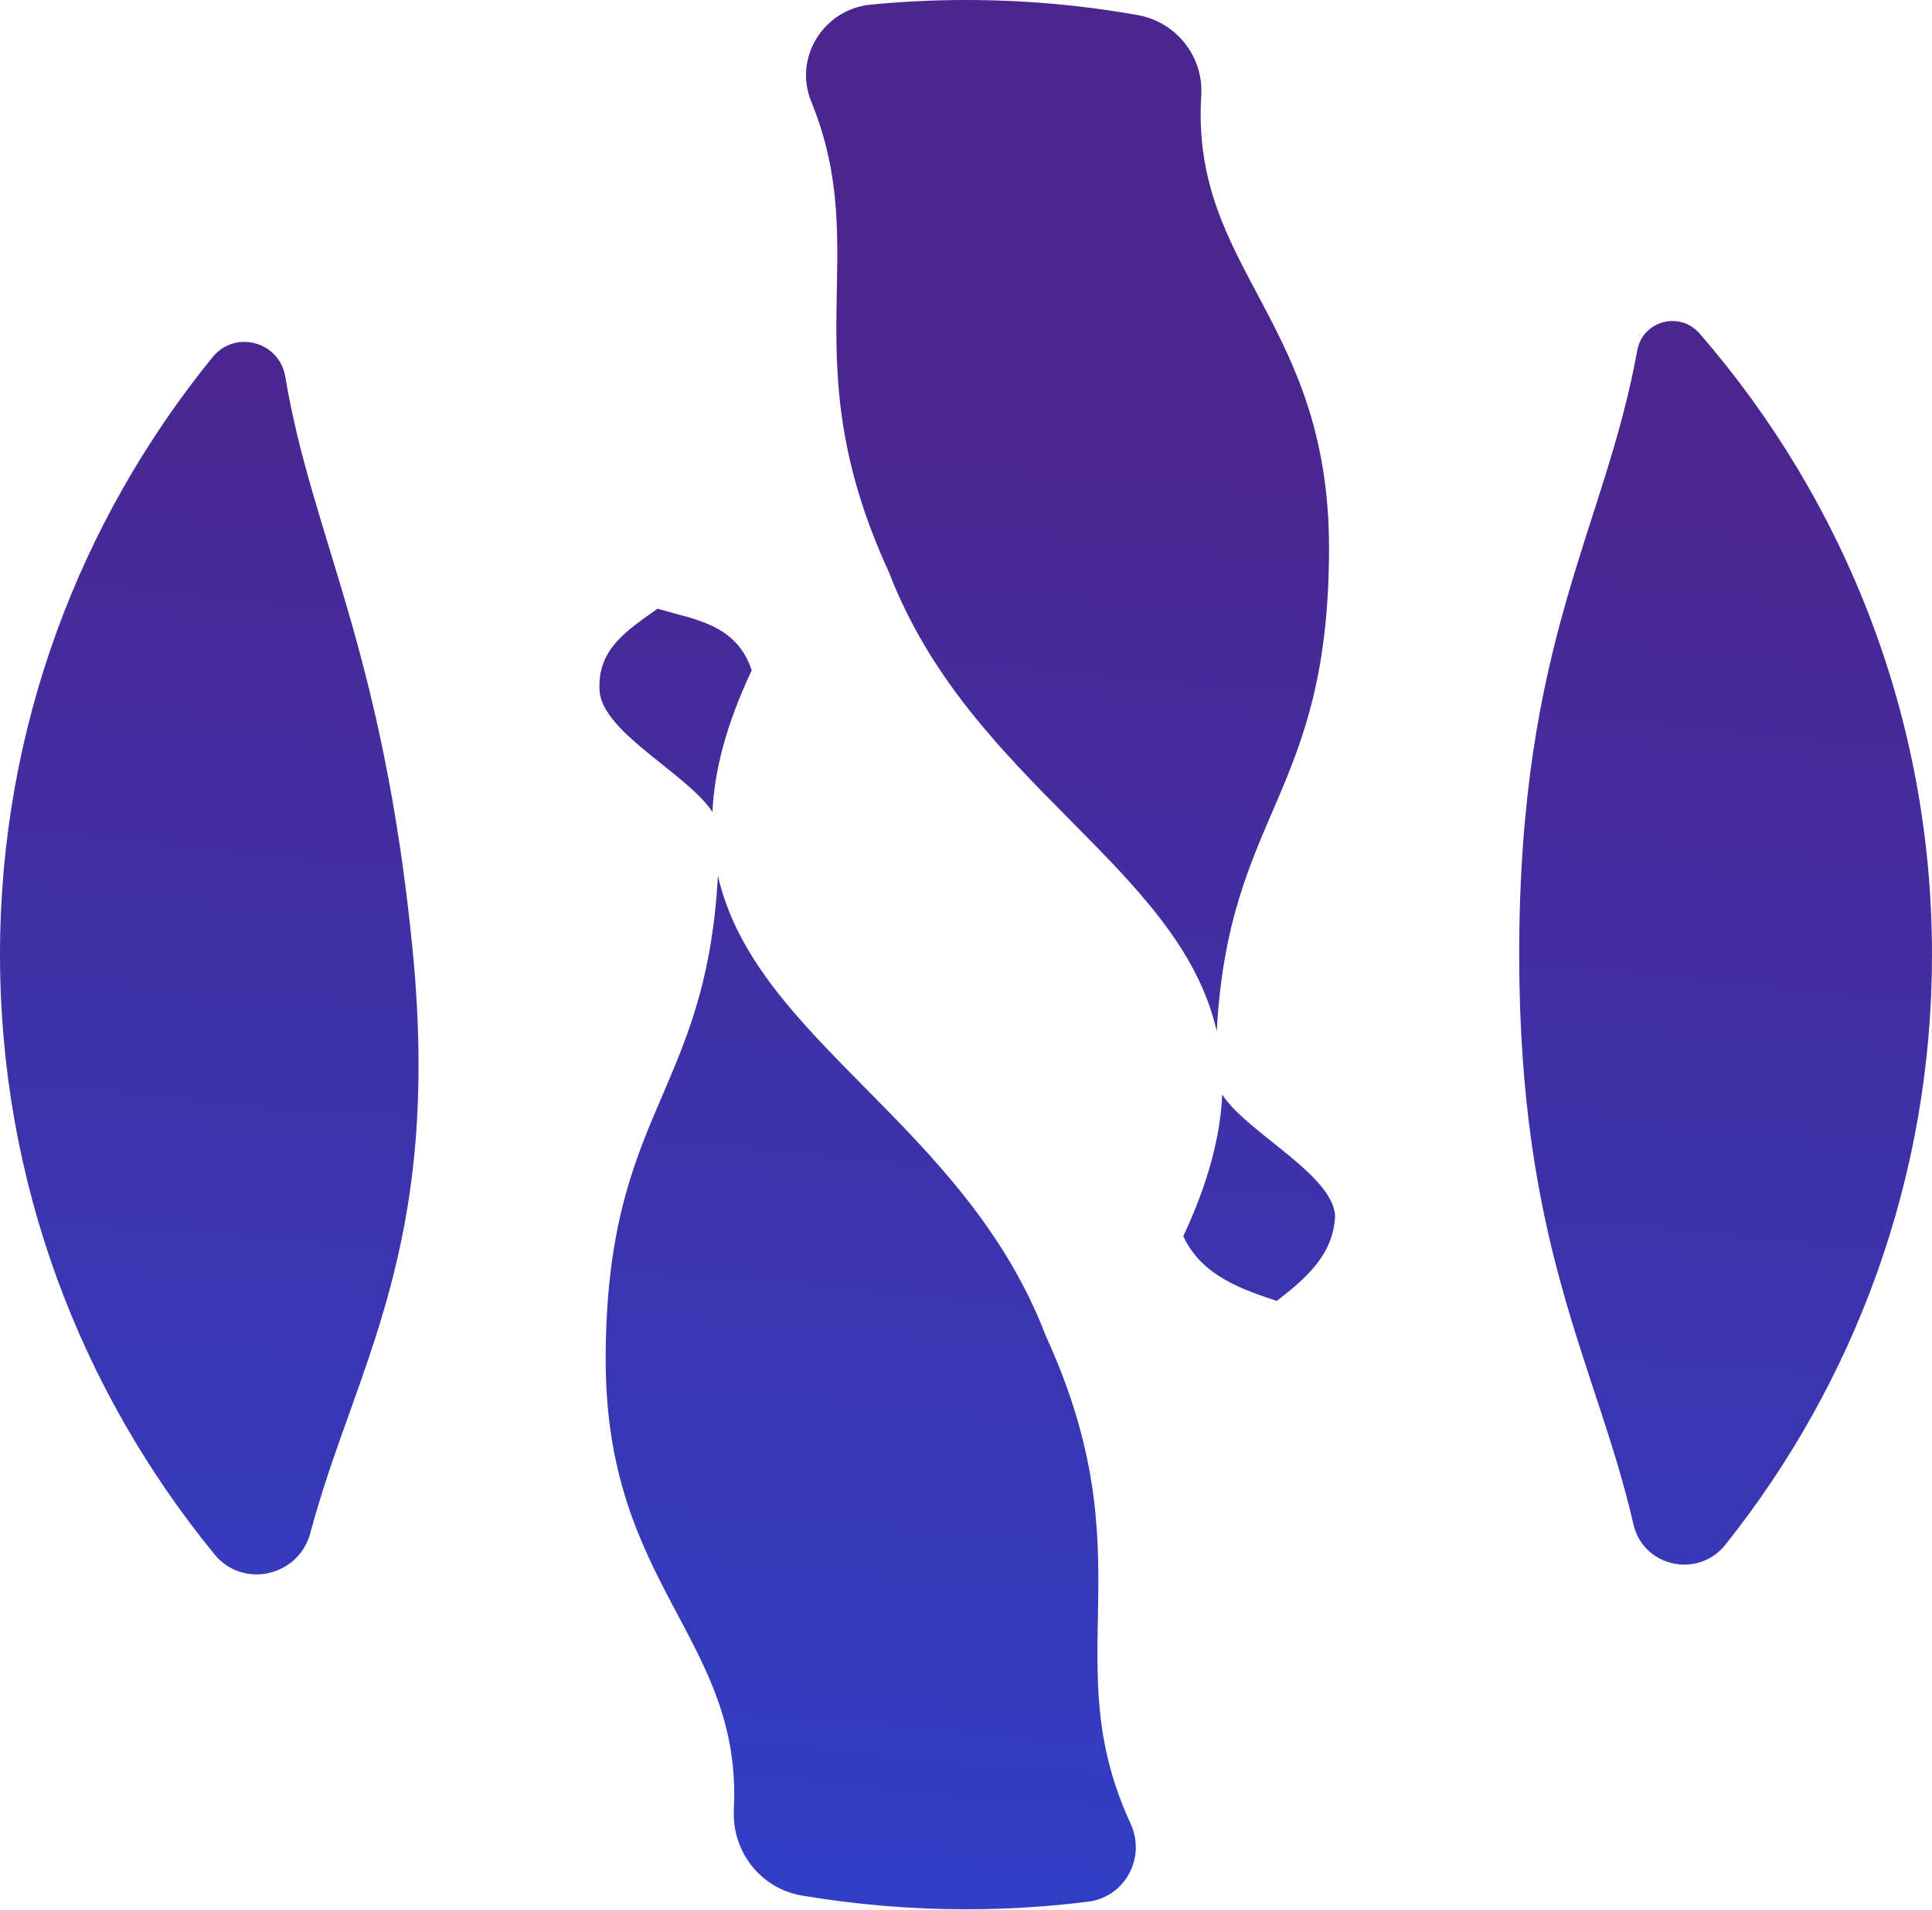
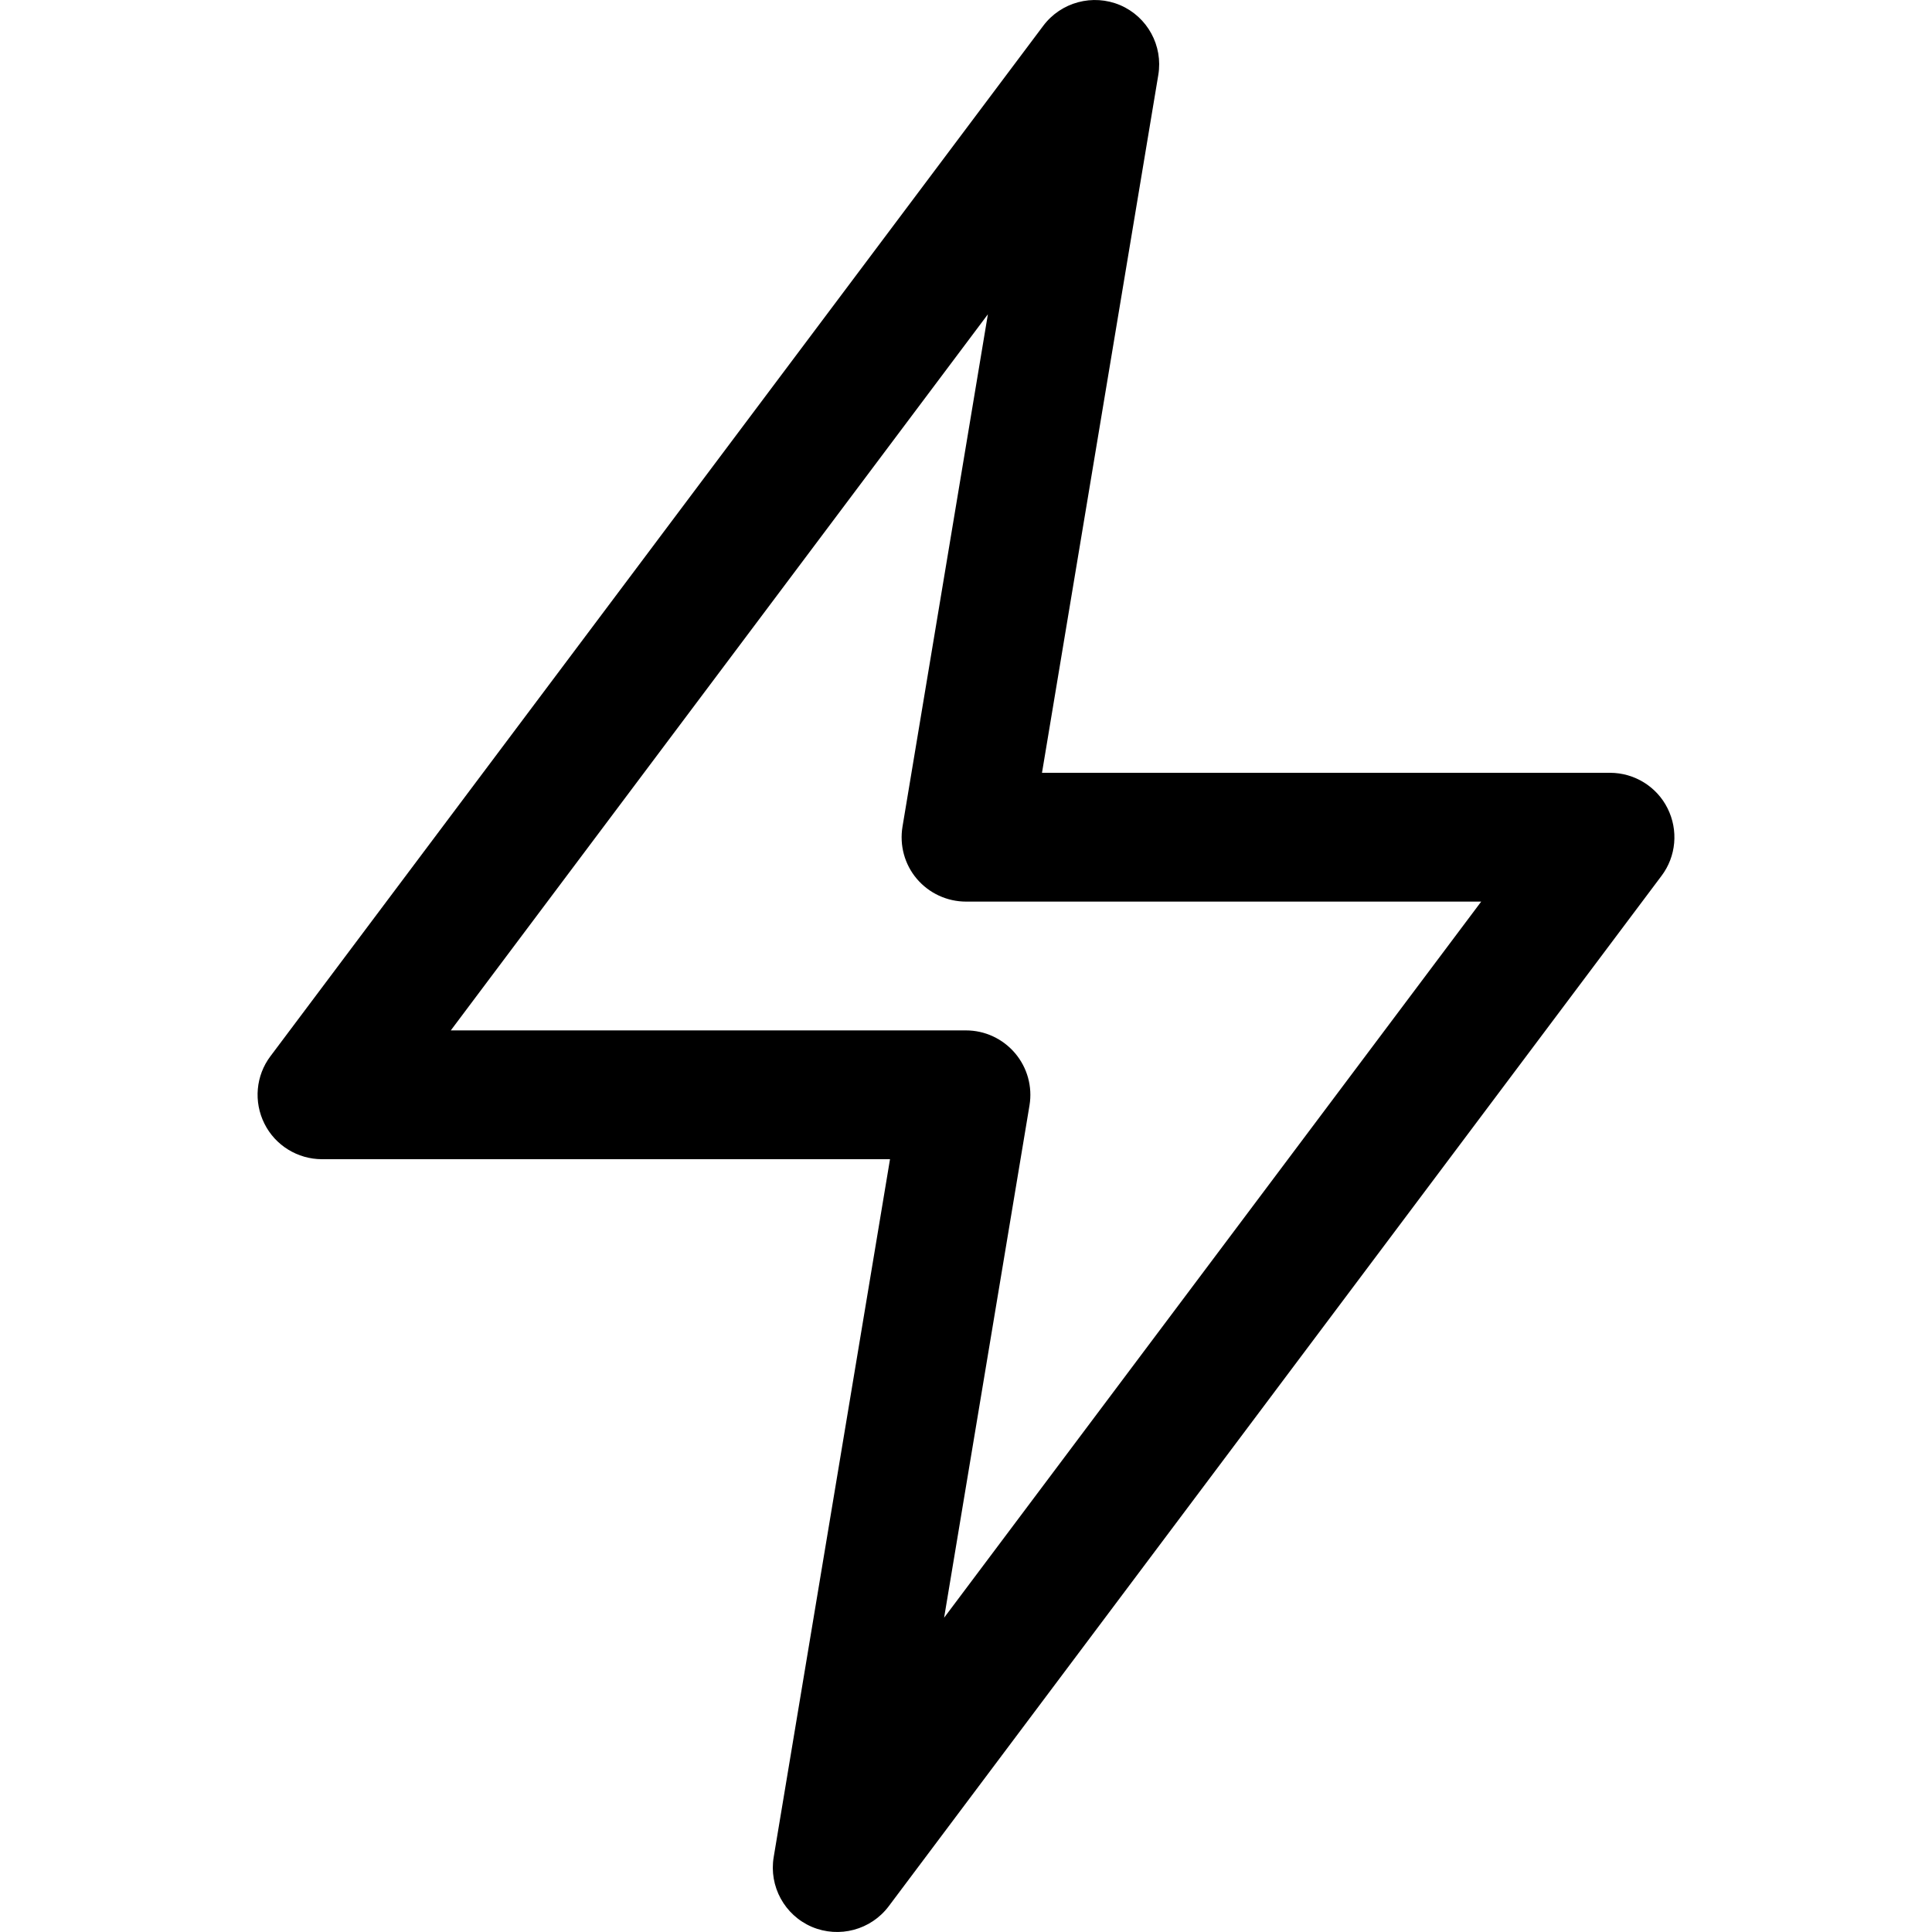
- <svg xmlns="http://www.w3.org/2000/svg" xml:space="preserve" style="enable-background:new 0 0 391.74 387.04" viewBox="0 0 391.74 387.04">
-   <linearGradient id="a" x1="174.787" x2="206.016" y1="432.471" y2="78.543" gradientUnits="userSpaceOnUse">
-     <stop offset="0" style="stop-color:#2d42cd" />
-     <stop offset="1" style="stop-color:#4b268f" />
-   </linearGradient>
-   <path d="M391.74 193.52c0 45.15-15.65 86.69-41.88 119.61-5.54 6.95-16.67 4.54-18.66-4.12-7.45-32.43-23.16-55.91-23.16-115.49 0-63.94 17.35-86.09 23.94-122.5 1.09-6 8.63-8.02 12.63-3.42 29.37 33.85 47.13 77.83 47.13 125.92zm-132.86 70.21c5.42-4.25 11.55-9.11 11.83-17.33-.59-8.39-17.89-16.82-22.89-24.5-.37 8.37-2.78 17.78-7.89 28.7 3.77 8.13 12.08 10.82 18.95 13.13zm-78.61-147.67c16.42 42.74 58.85 59.6 66.44 92.99 2.43-44.66 22.77-47.66 22.77-97.96 0-46.36-28.07-56.41-25.91-91.77.48-7.91-5.11-14.89-12.91-16.27-11.29-2-22.92-3.05-34.79-3.05-6.53 0-12.98.32-19.34.94-9.53.93-15.66 10.74-12.05 19.61 12.75 31.31-4.35 51.81 15.79 95.51zm-46.93 7.33c-5.84 4.21-12.37 8.05-11.76 16.73.59 8.39 17.88 16.81 22.88 24.49.38-8.38 2.81-17.8 7.96-28.72-3.11-9.43-11.65-10.27-19.08-12.5zm78.67 147.33c-16.36-42.76-58.84-59.79-66.44-93.19-2.44 44.73-22.76 47.75-22.76 98.16 0 46.12 27.72 56.42 25.99 91.19-.42 8.46 5.43 15.96 13.78 17.38 10.82 1.83 21.95 2.79 33.3 2.79 8.39 0 16.65-.53 24.76-1.54 7.49-.94 11.77-8.94 8.61-15.8-15.4-33.33 3.6-53.65-17.24-98.99zm-128.36-78.3c-6.01-61.06-20.43-83.74-25.8-116.05-1.19-7.15-10.19-9.58-14.76-3.95C16.14 105.58 0 147.69 0 193.52c0 46.07 16.3 88.37 43.51 121.6 5.75 7.02 17.05 4.46 19.4-4.31 9.13-34.1 26.73-57.59 20.74-118.39z" style="fill:url(#a)" />
+ <svg xmlns="http://www.w3.org/2000/svg" width="15px" height="15px" viewBox="0 0 15 15" fill="none">
+   <path fill-rule="evenodd" clip-rule="evenodd" d="M8.697 0.04C8.909 0.131 9.031 0.355 8.993 0.582L8.09 6H12.5C12.689 6 12.863 6.107 12.947 6.276C13.032 6.446 13.014 6.649 12.9 6.8L6.9 14.8C6.762 14.984 6.515 15.05 6.303 14.96C6.091 14.869 5.969 14.645 6.007 14.418L6.91 9H2.5C2.311 9 2.137 8.893 2.053 8.724C1.968 8.554 1.986 8.351 2.1 8.2L8.1 0.2C8.238 0.016 8.485 -0.05 8.697 0.04ZM3.5 8H7.5C7.647 8 7.786 8.065 7.881 8.177C7.976 8.289 8.017 8.437 7.993 8.582L7.33 12.56L11.5 7H7.5C7.353 7 7.213 6.935 7.118 6.823C7.023 6.711 6.983 6.563 7.007 6.418L7.67 2.44L3.5 8Z" fill="currentColor" />
</svg>
